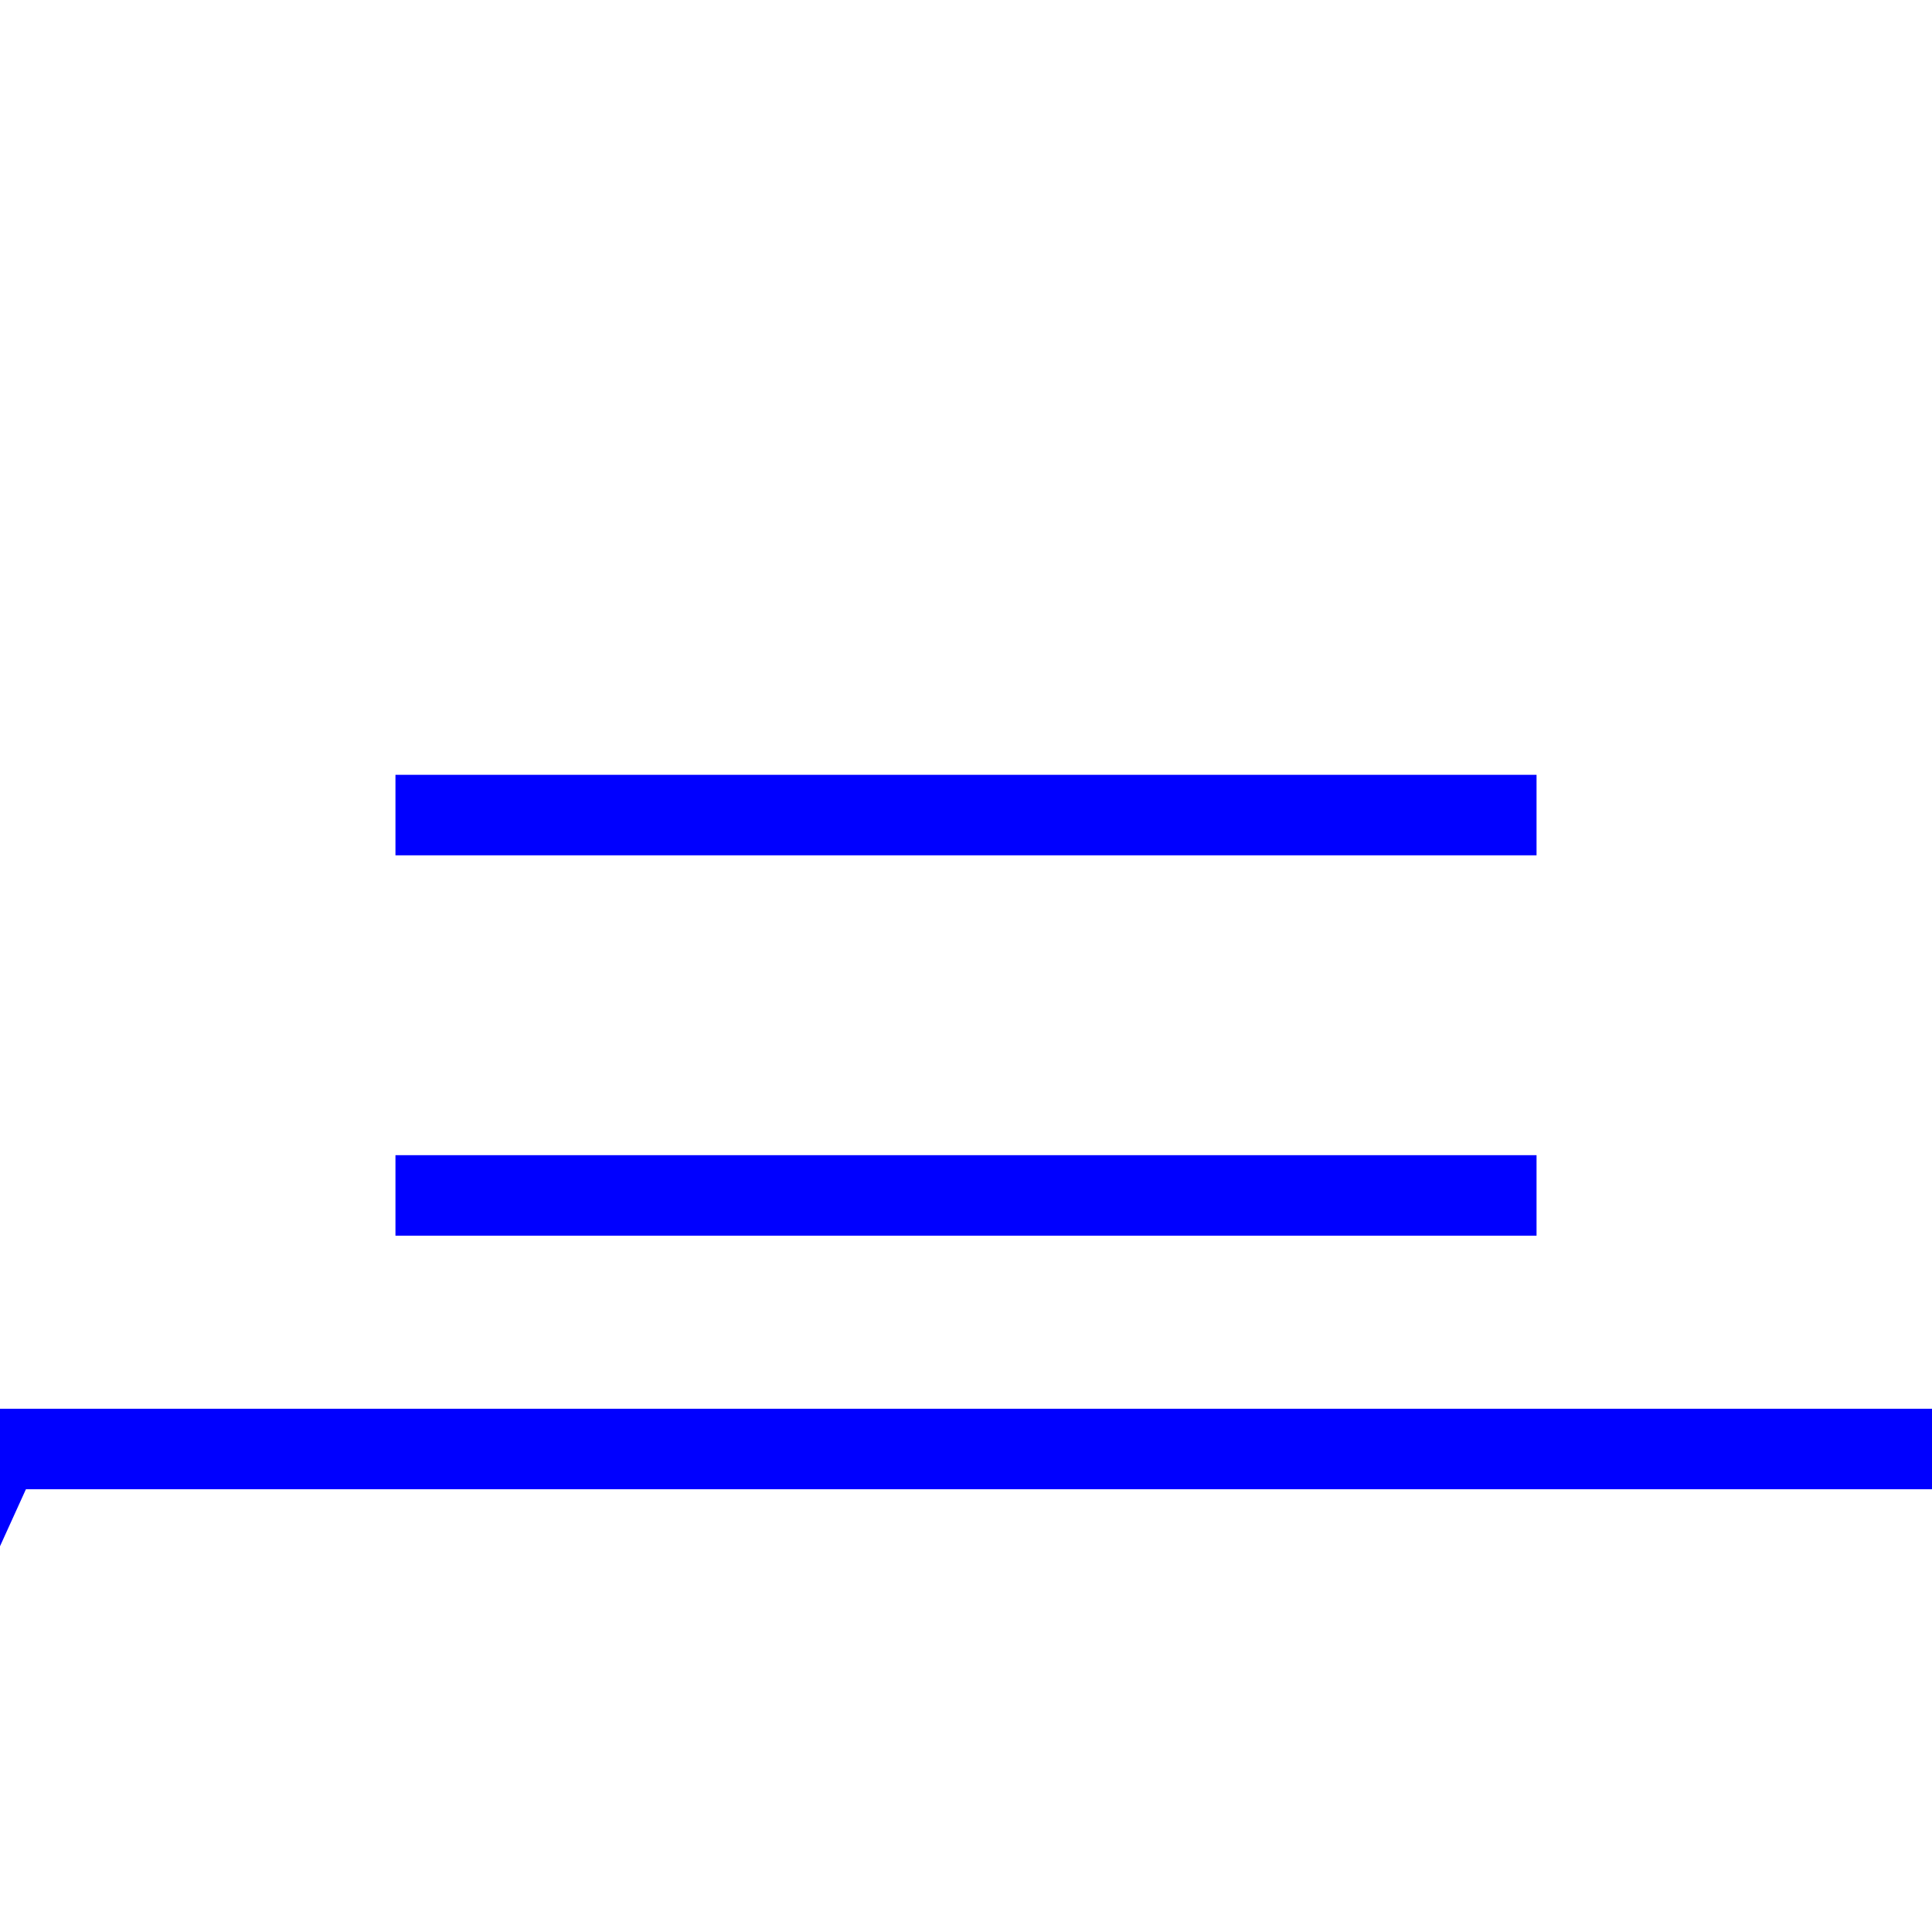
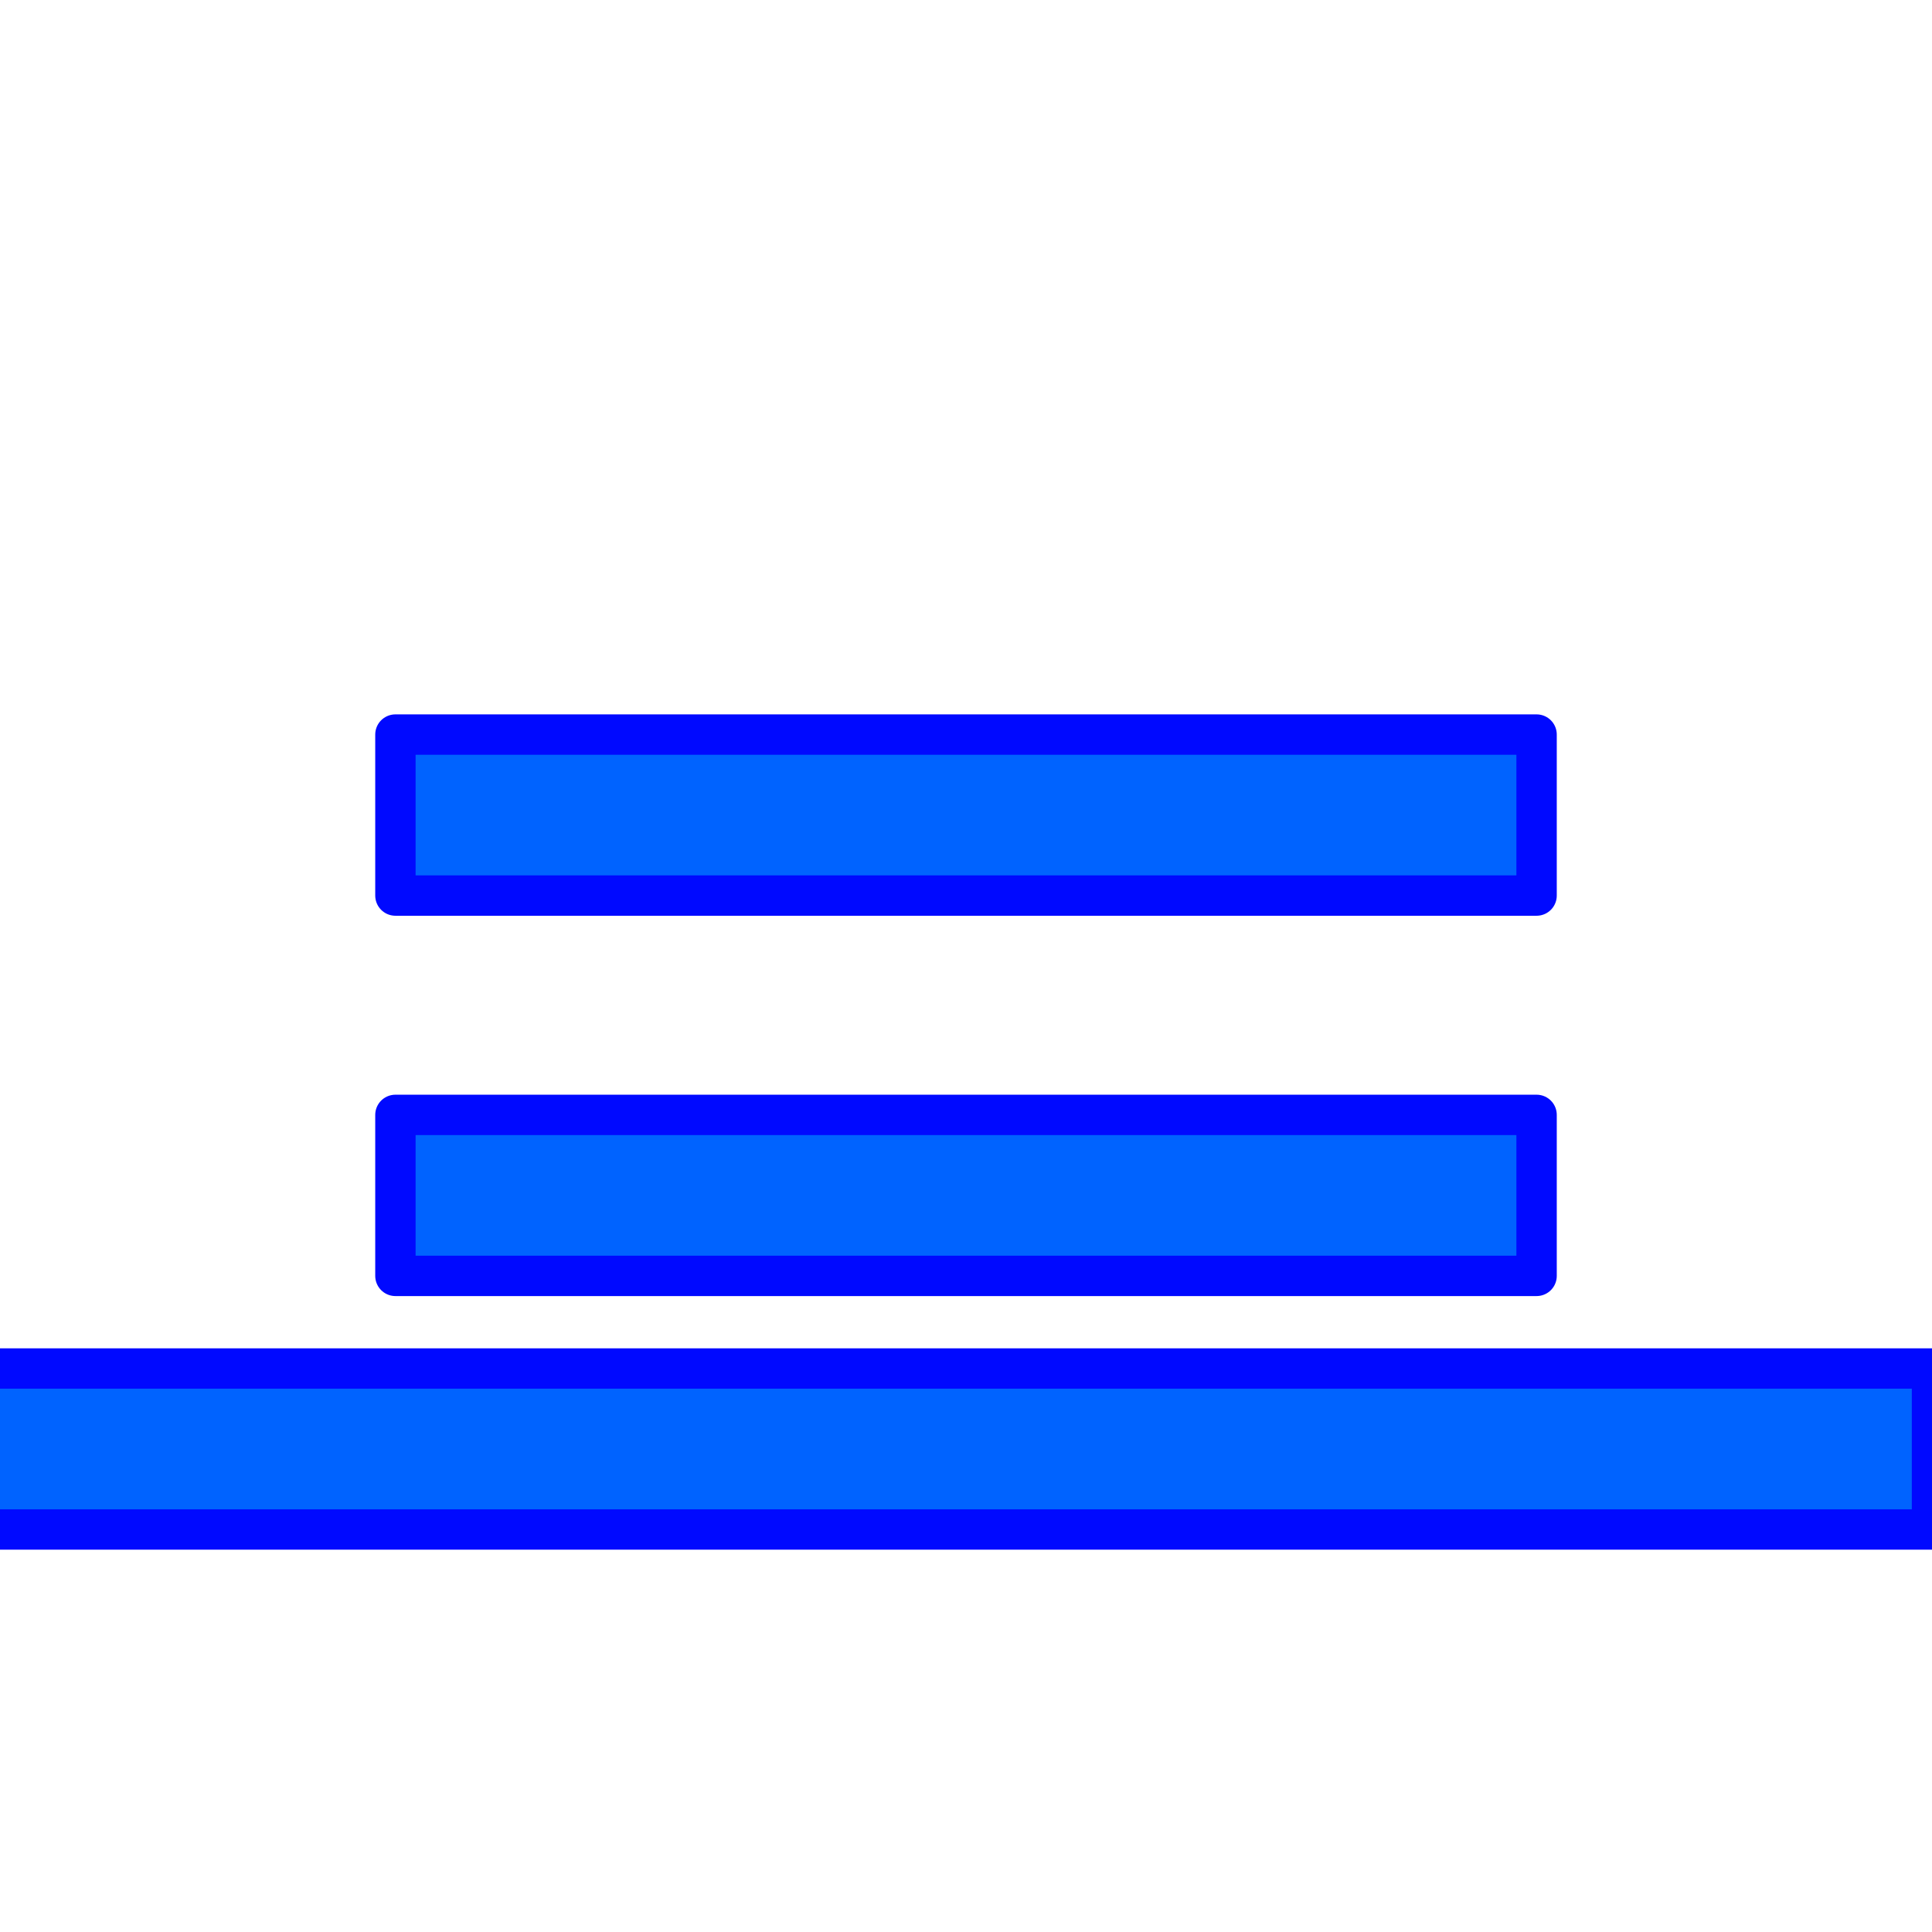
- <svg xmlns="http://www.w3.org/2000/svg" width="48px" height="48px" version="1.1">
-   <line x1="0" y1="36" x2="-10" y2="58" style="stroke:blue;stroke-width:2.00" />
-   <polygon points="-10,58 -1.393,48.731 -2.552,41.613 -8.676,45.42" style="fill:blue;stroke:blue;stroke-width:0" />
-   <line x1="0" y1="36" x2="48" y2="36" style="stroke:blue;stroke-width:2.00" />
-   <line x1="9.825" y1="29.7" x2="38.175" y2="29.7" style="stroke:blue;stroke-width:2.00" />
-   <line x1="9.825" y1="20.25" x2="38.175" y2="20.25" style="stroke:blue;stroke-width:2.00" />
+ <svg xmlns="http://www.w3.org/2000/svg" width="48px" height="48px" version="1.1" id="svg12446">
+   <defs id="defs12460" />
+   <path style="color:#000000;font-style:normal;font-variant:normal;font-weight:normal;font-stretch:normal;font-size:medium;line-height:normal;font-family:sans-serif;text-indent:0;text-align:start;text-decoration:none;text-decoration-line:none;text-decoration-style:solid;text-decoration-color:#000000;letter-spacing:normal;word-spacing:normal;text-transform:none;direction:ltr;block-progression:tb;writing-mode:lr-tb;baseline-shift:baseline;text-anchor:start;white-space:normal;clip-rule:nonzero;display:inline;overflow:visible;visibility:visible;opacity:1;isolation:auto;mix-blend-mode:normal;color-interpolation:sRGB;color-interpolation-filters:linearRGB;solid-color:#000000;solid-opacity:1;fill:#0063ff;fill-opacity:1;fill-rule:nonzero;stroke:#0009ff;stroke-width:1.003;stroke-linecap:round;stroke-linejoin:round;stroke-miterlimit:4;stroke-dasharray:none;stroke-dashoffset:0;stroke-opacity:1;color-rendering:auto;image-rendering:auto;shape-rendering:auto;text-rendering:auto;enable-background:accumulate" d="m 9.824,18.25 0,4 28.352,0 0,-4 z m 0,9.449 0,4 28.352,0 0,-4 z M -12,34 l 0,2 -1.82,-0.828 -2.301,5.062 -6.441,4.004 -2.055,19.52 4.082,-4.396 9.273,-9.986 -1.219,-7.486 L -10.713,38 48,38 48,34 Z" id="line12448" />
</svg>
